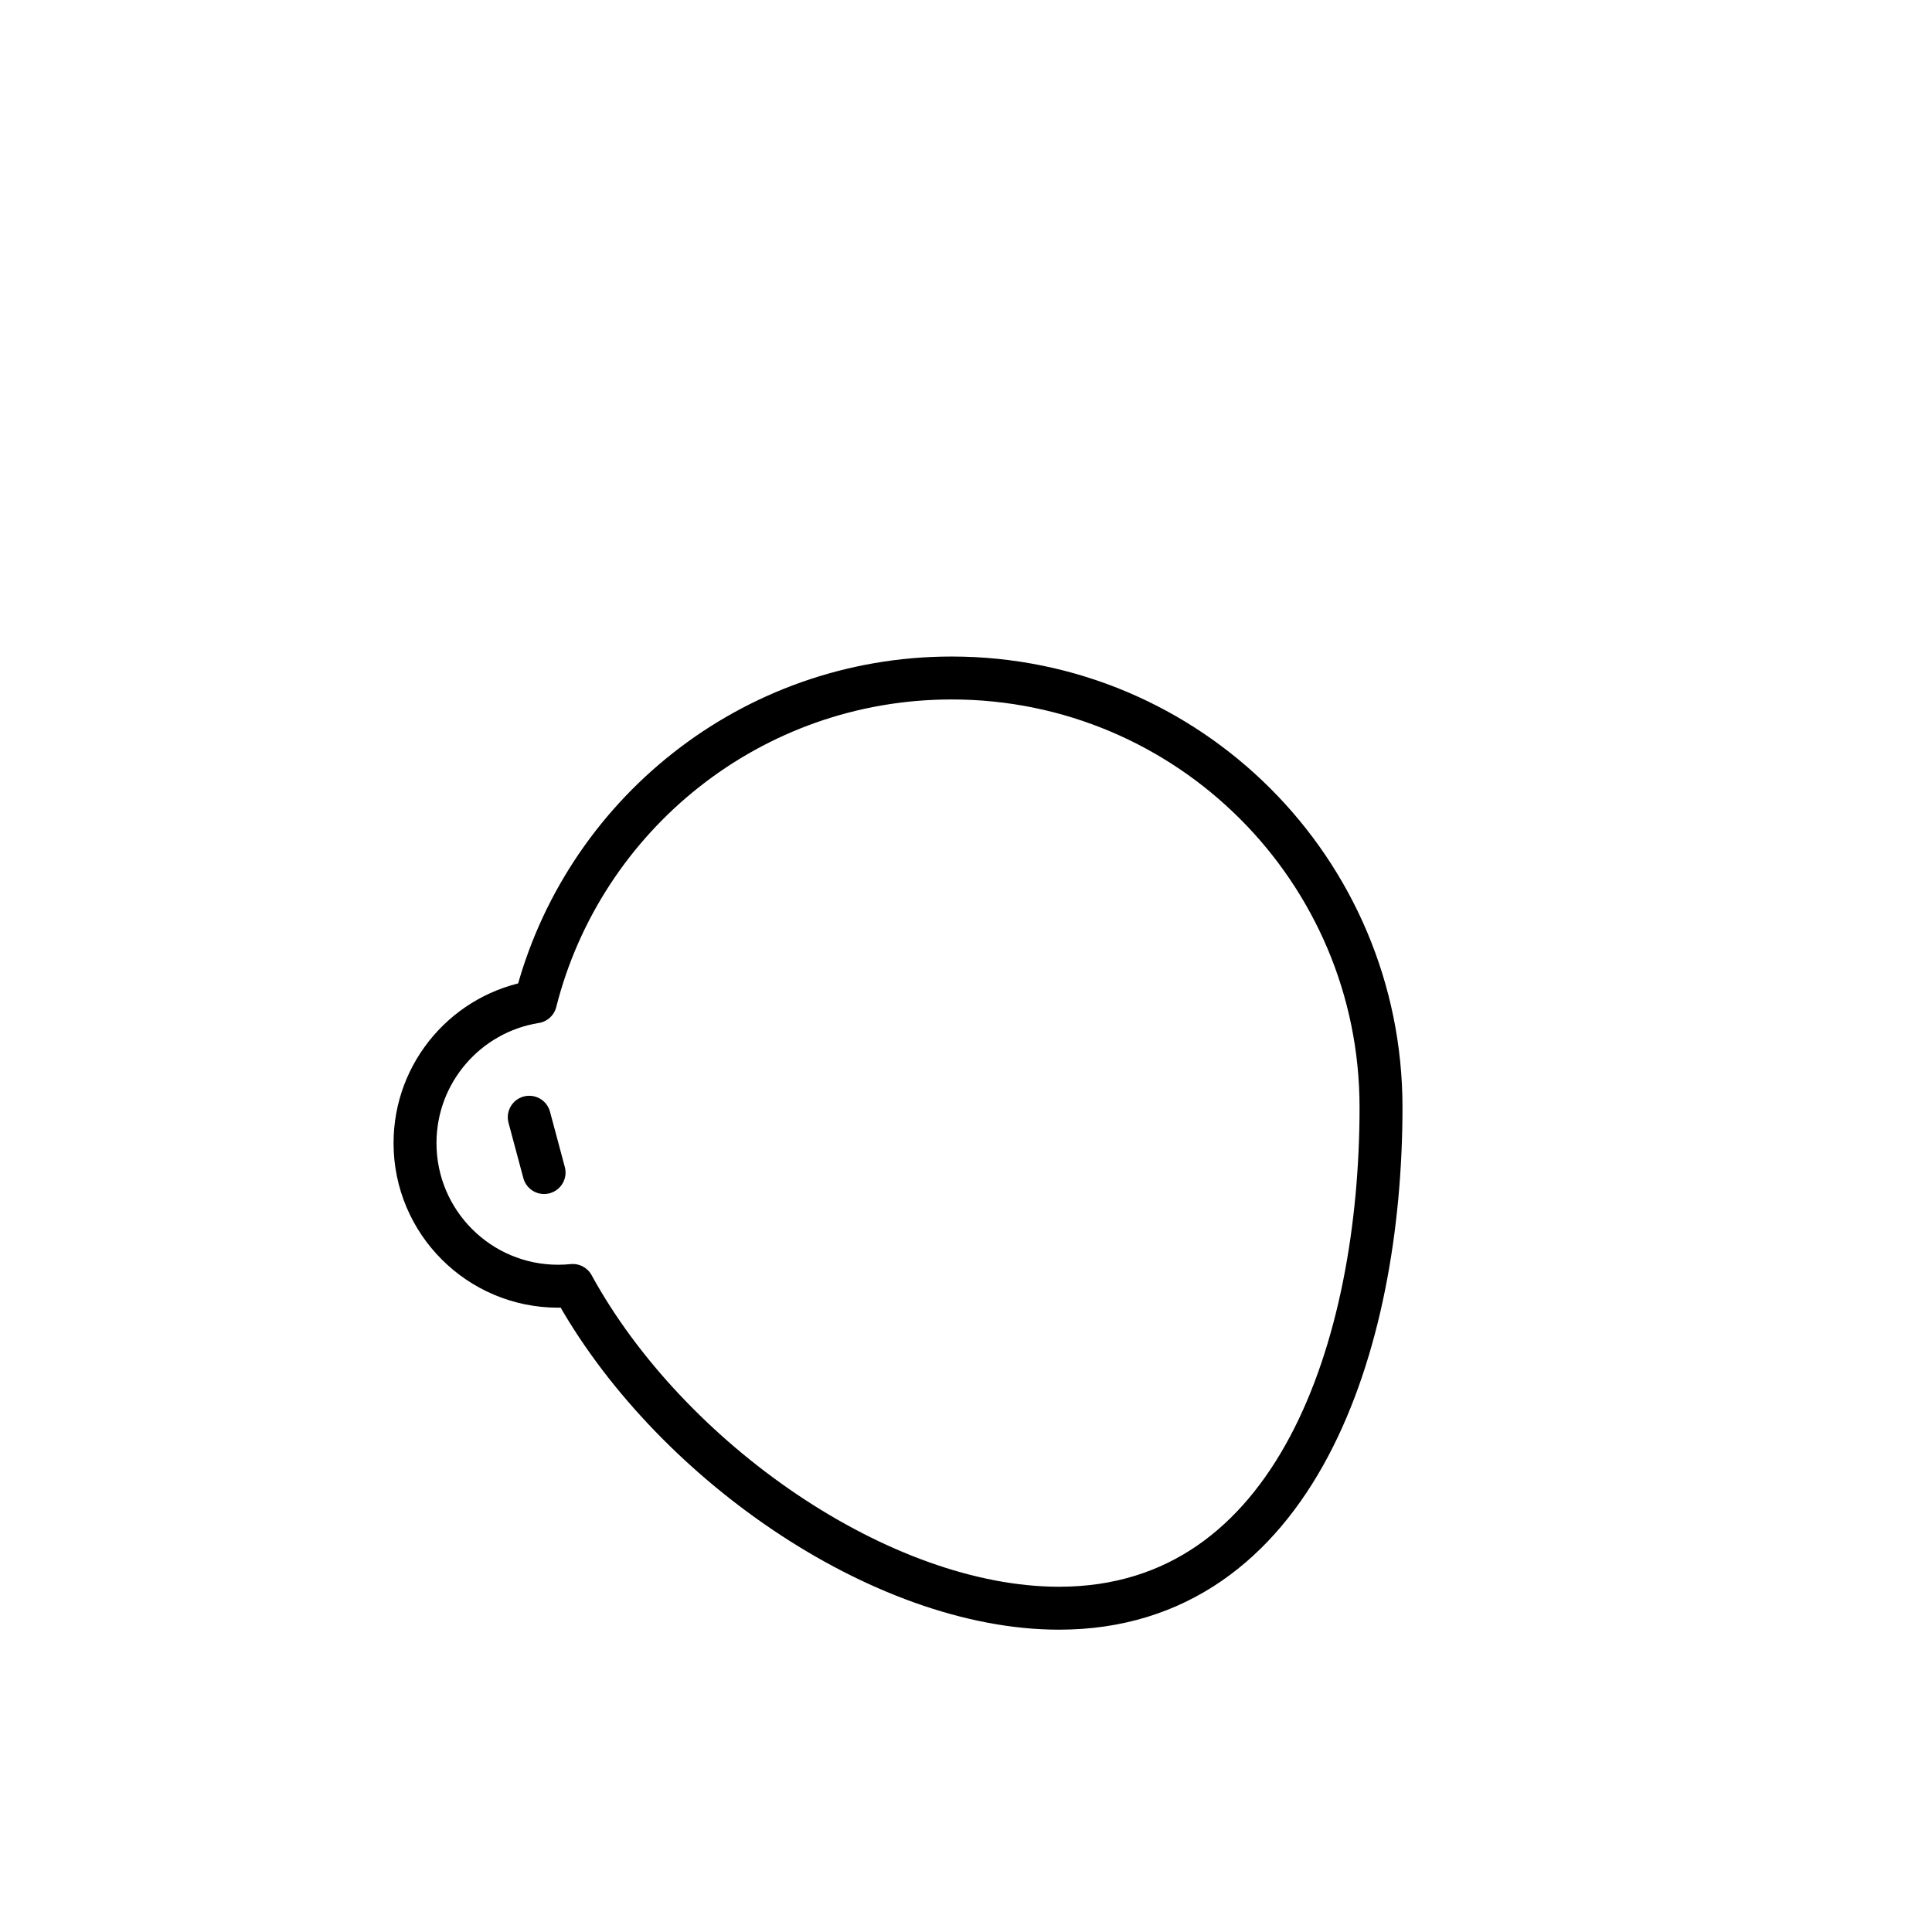
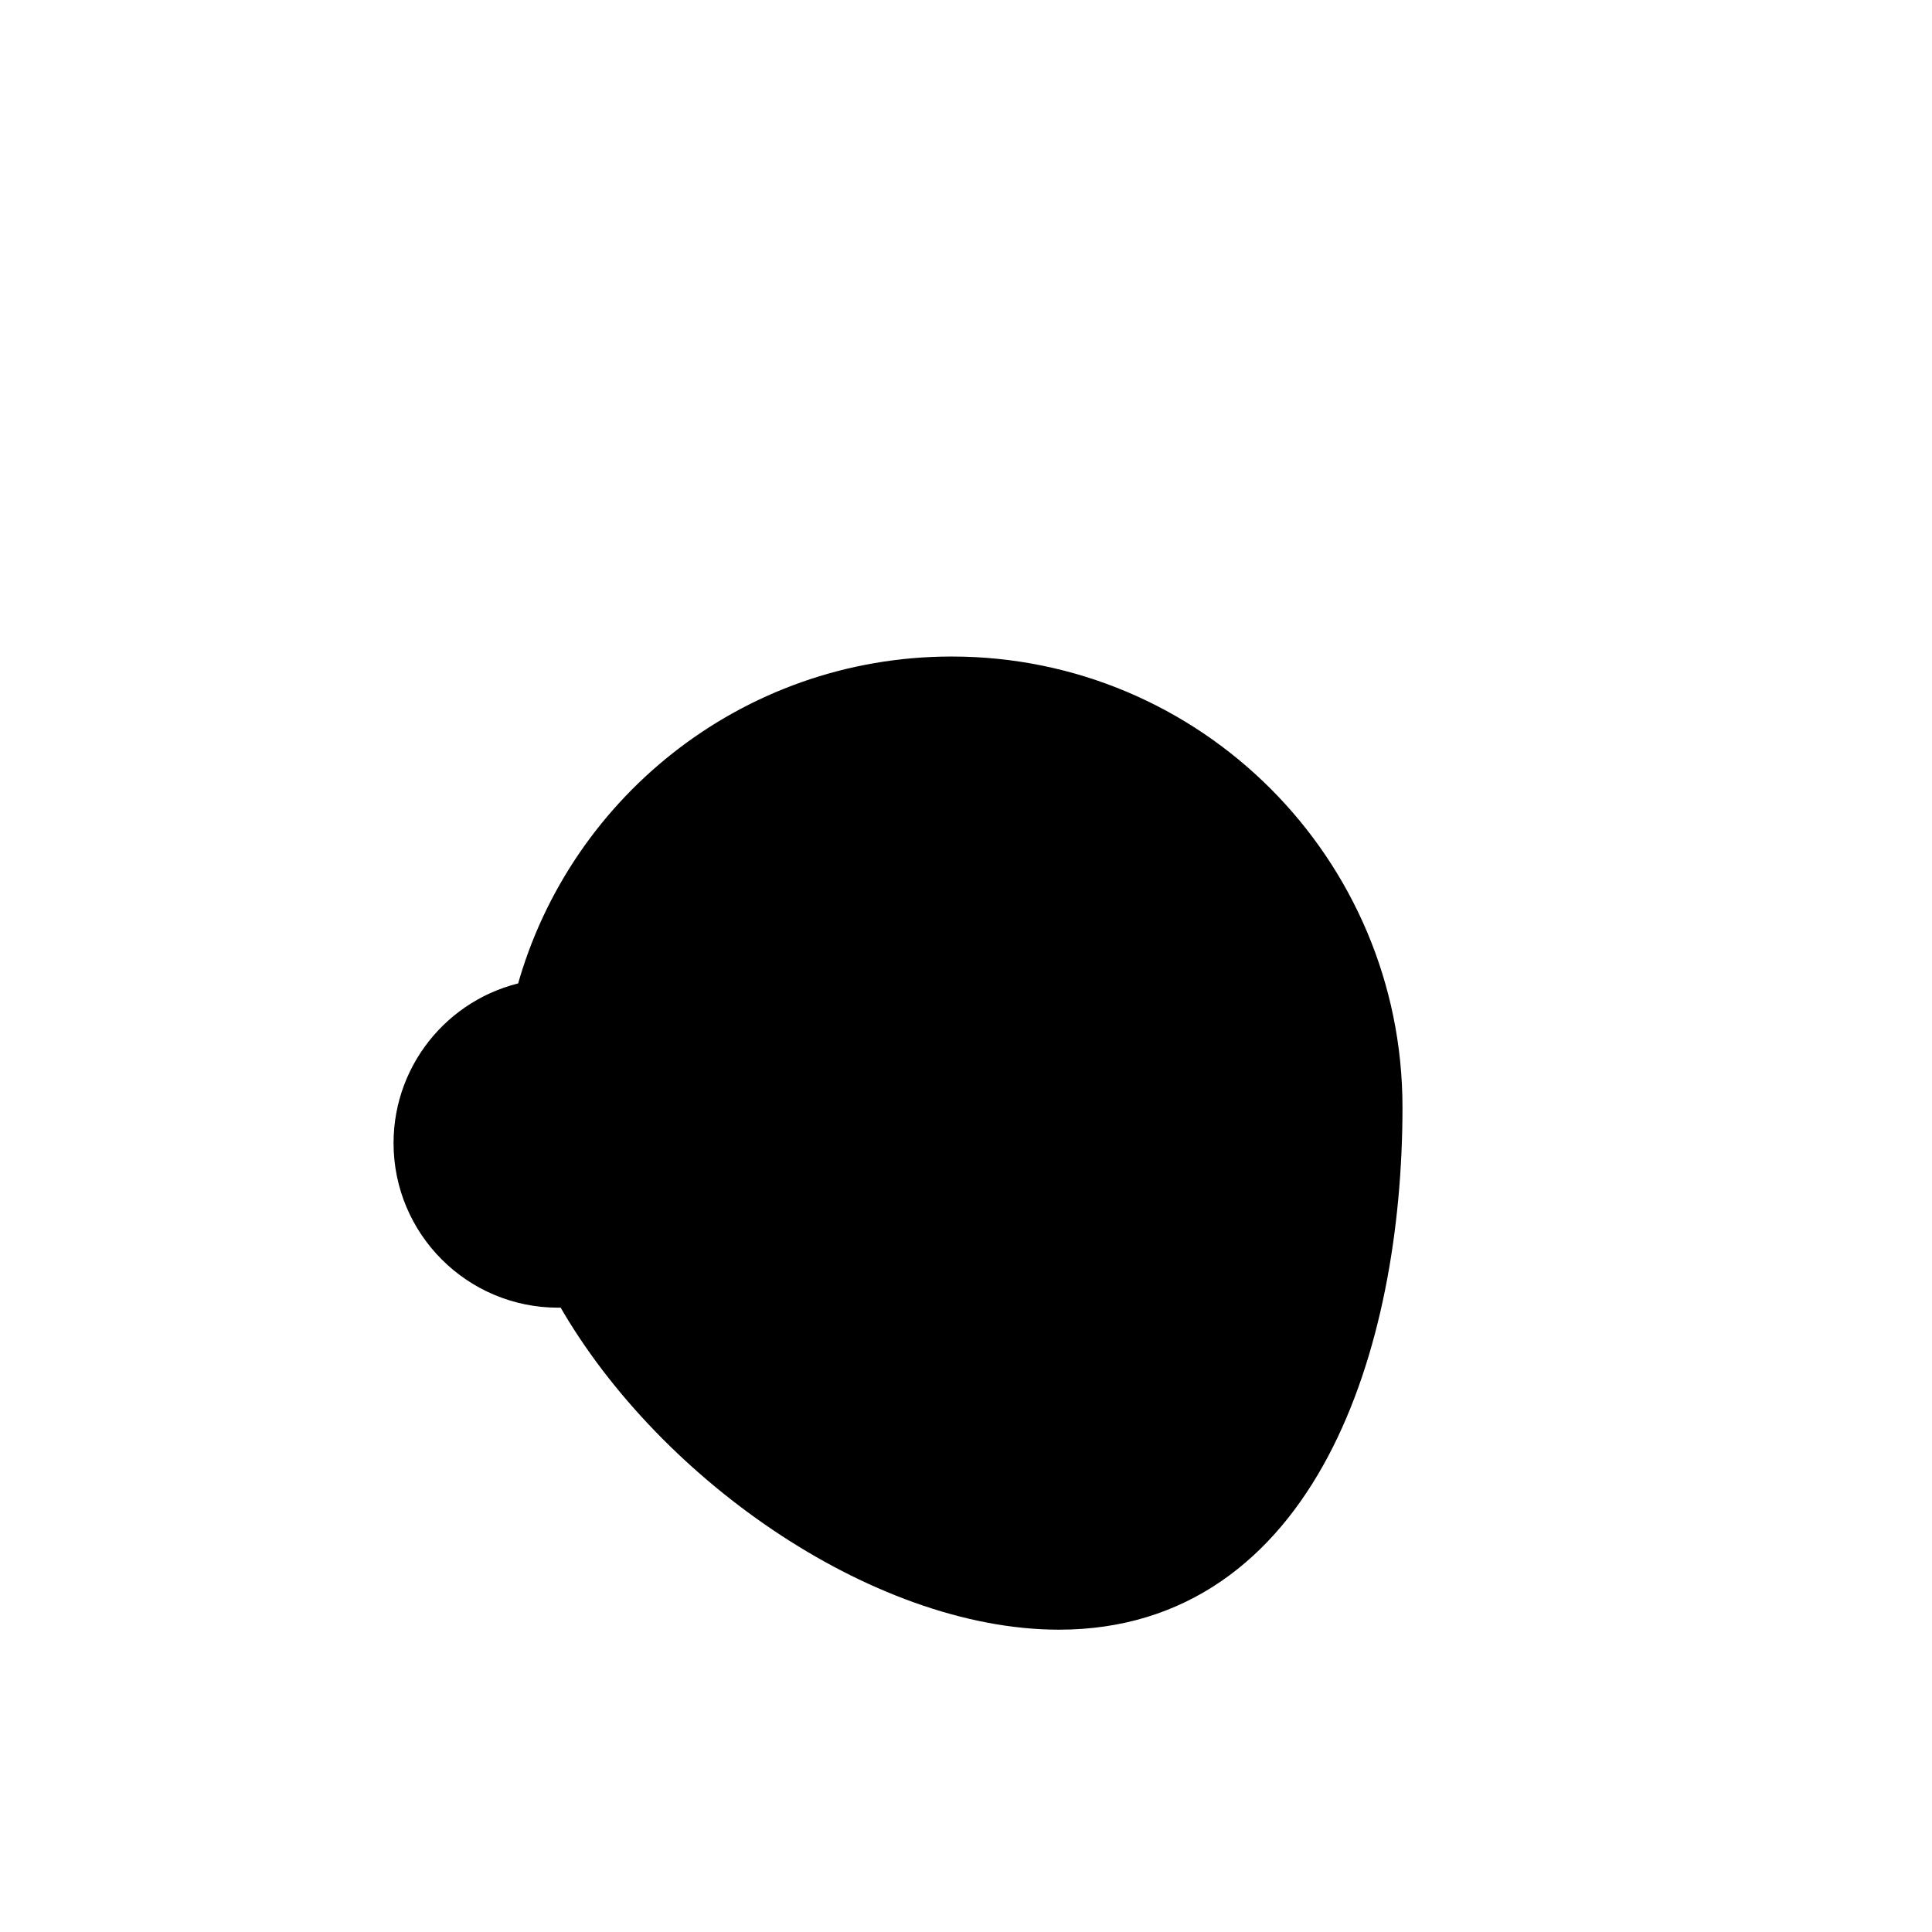
<svg xmlns="http://www.w3.org/2000/svg" width="1080px" height="1080px" viewBox="0 0 1080 1080" version="1.1">
-   <g id="Face/-8" stroke="none" stroke-width="1" fill="none" fill-rule="evenodd" stroke-linecap="round" stroke-linejoin="round">
+   <g id="Face/-8" stroke="none" stroke-width="1" fill-rule="evenodd" stroke-linecap="round" stroke-linejoin="round">
    <path d="M532,379 C664.548,379 772,486.452 772,619 C772,751.548 724.548,899 592,899 C492.56,899 373.476,816.011 320.19,718.585 C317.498,718.86 314.765,719 312,719 C267.817,719 232,683.183 232,639 C232,599.135 261.159,566.08 299.312,560.001 C325.599,455.979 419.81,379 532,379 Z M295.859,624.545 L304.141,655.455" id="Path" stroke="#000000" stroke-width="24" />
  </g>
</svg>
